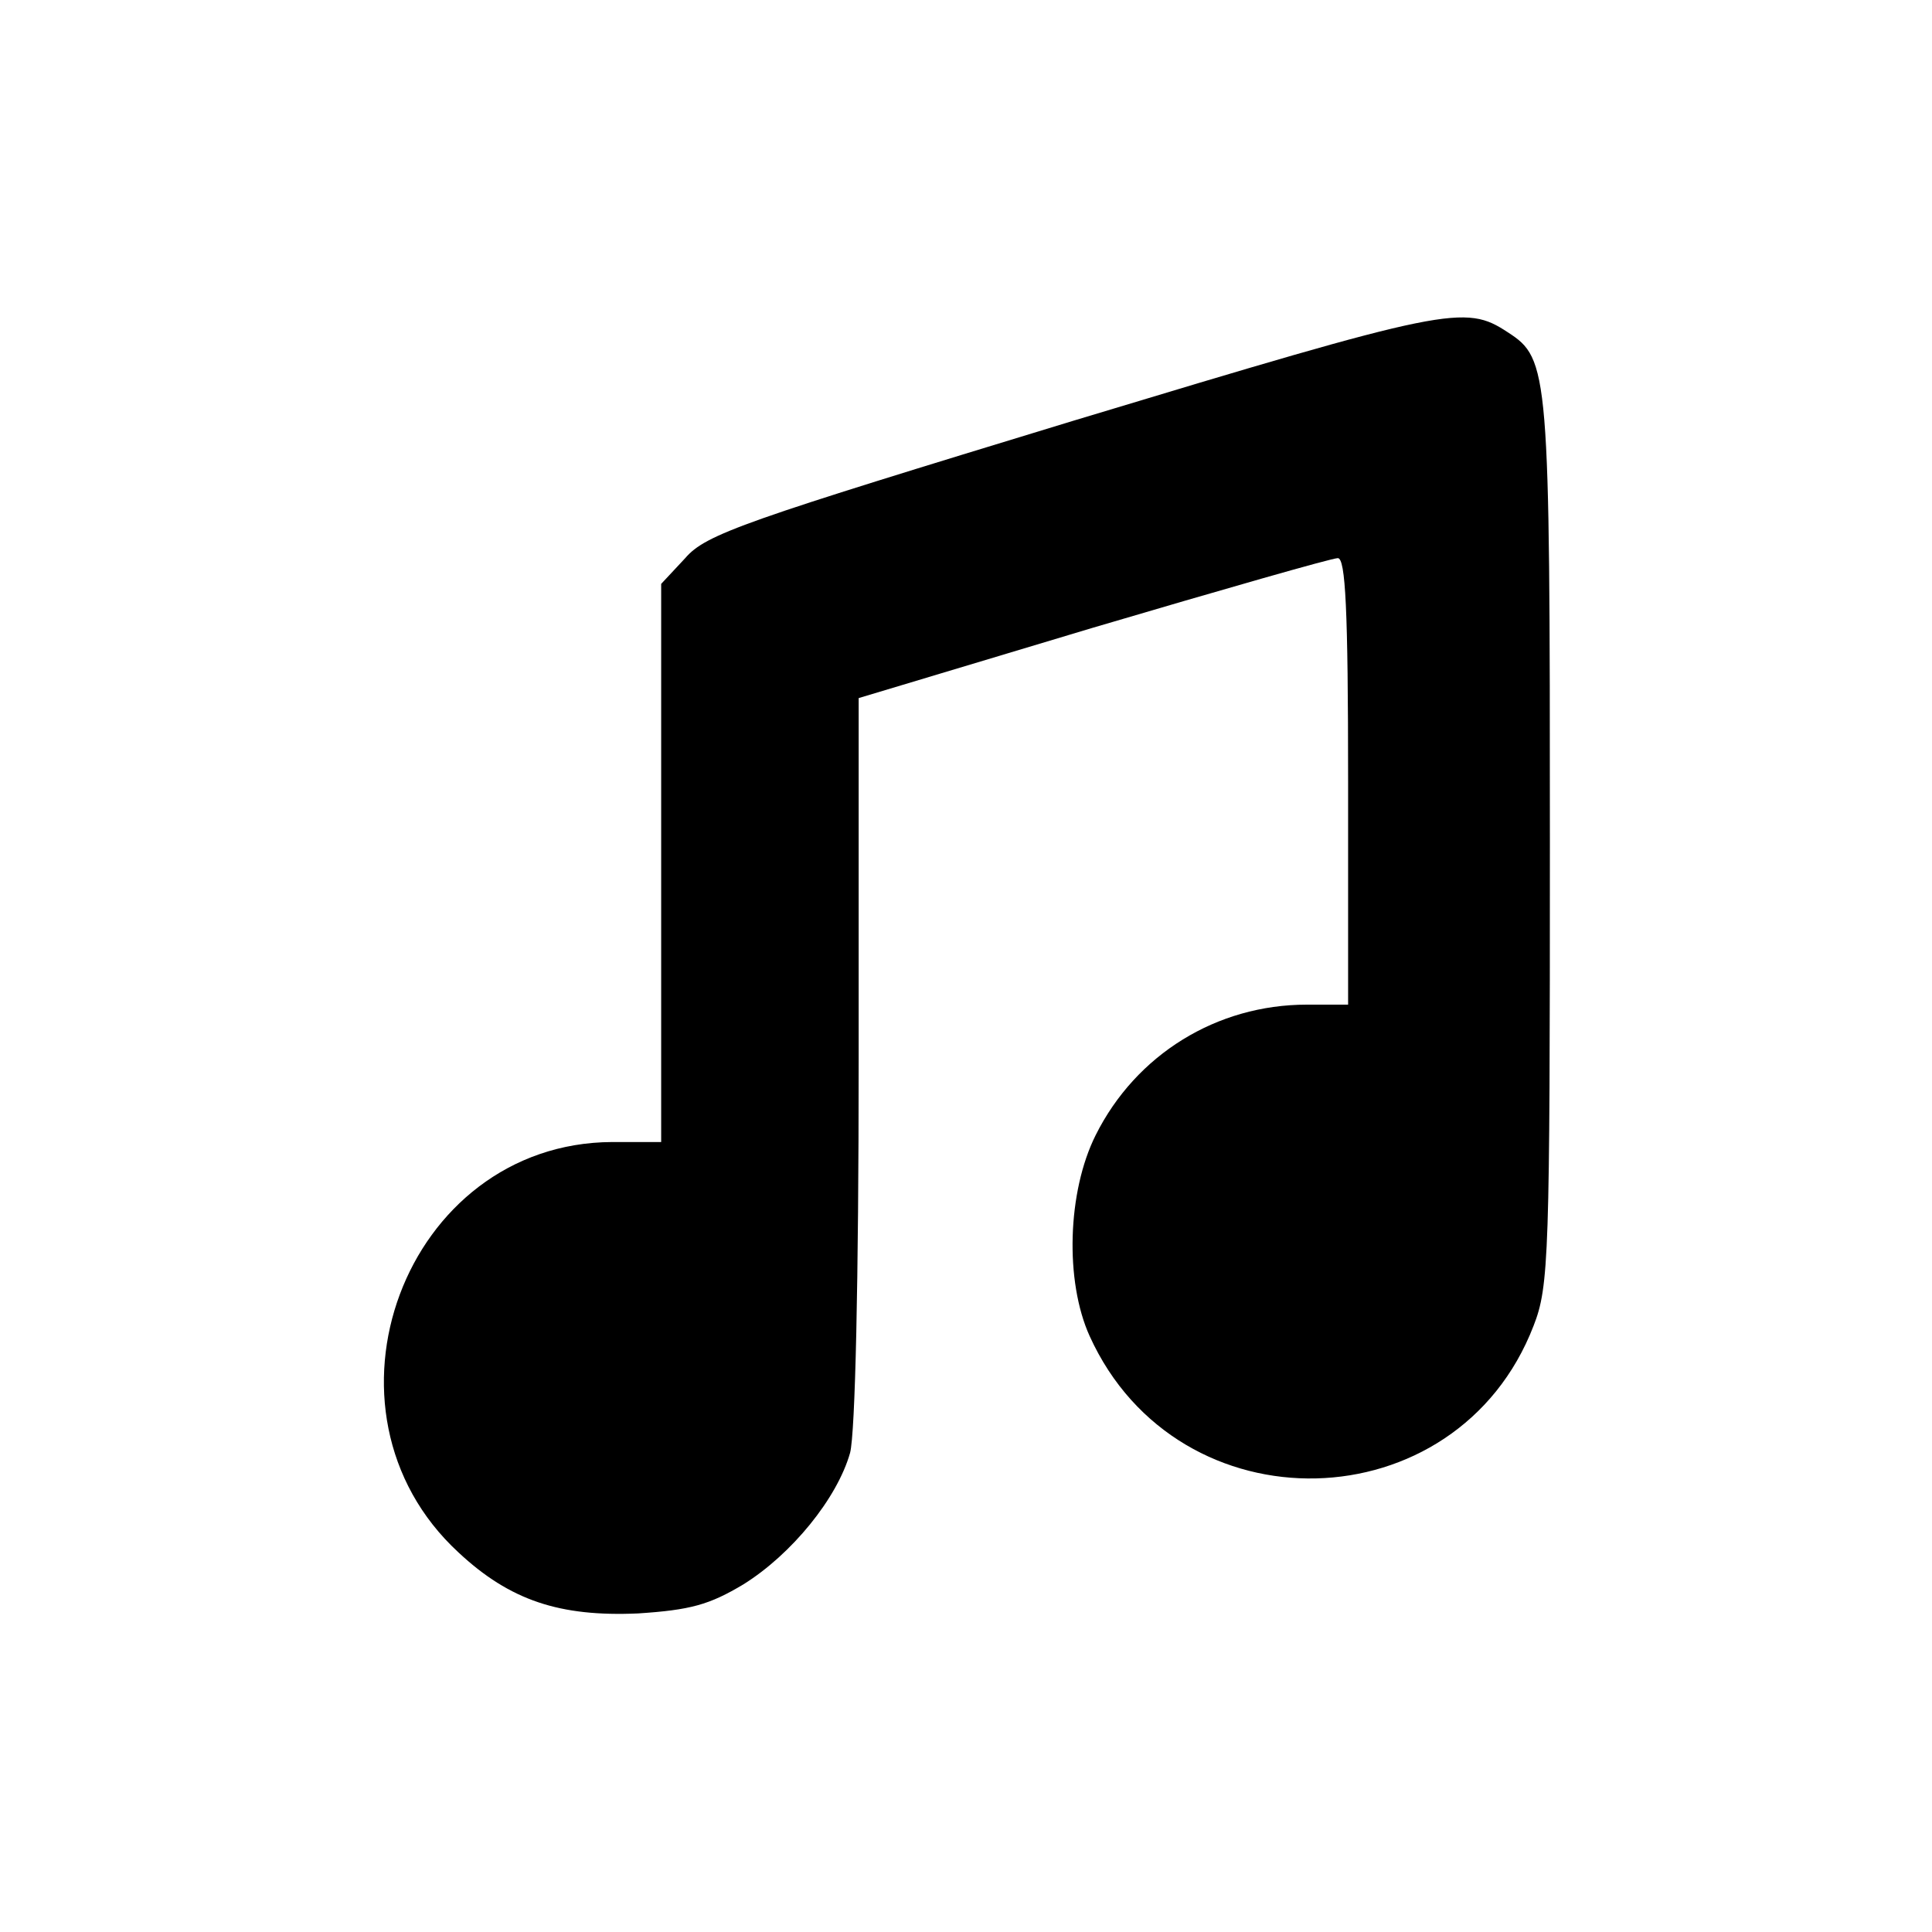
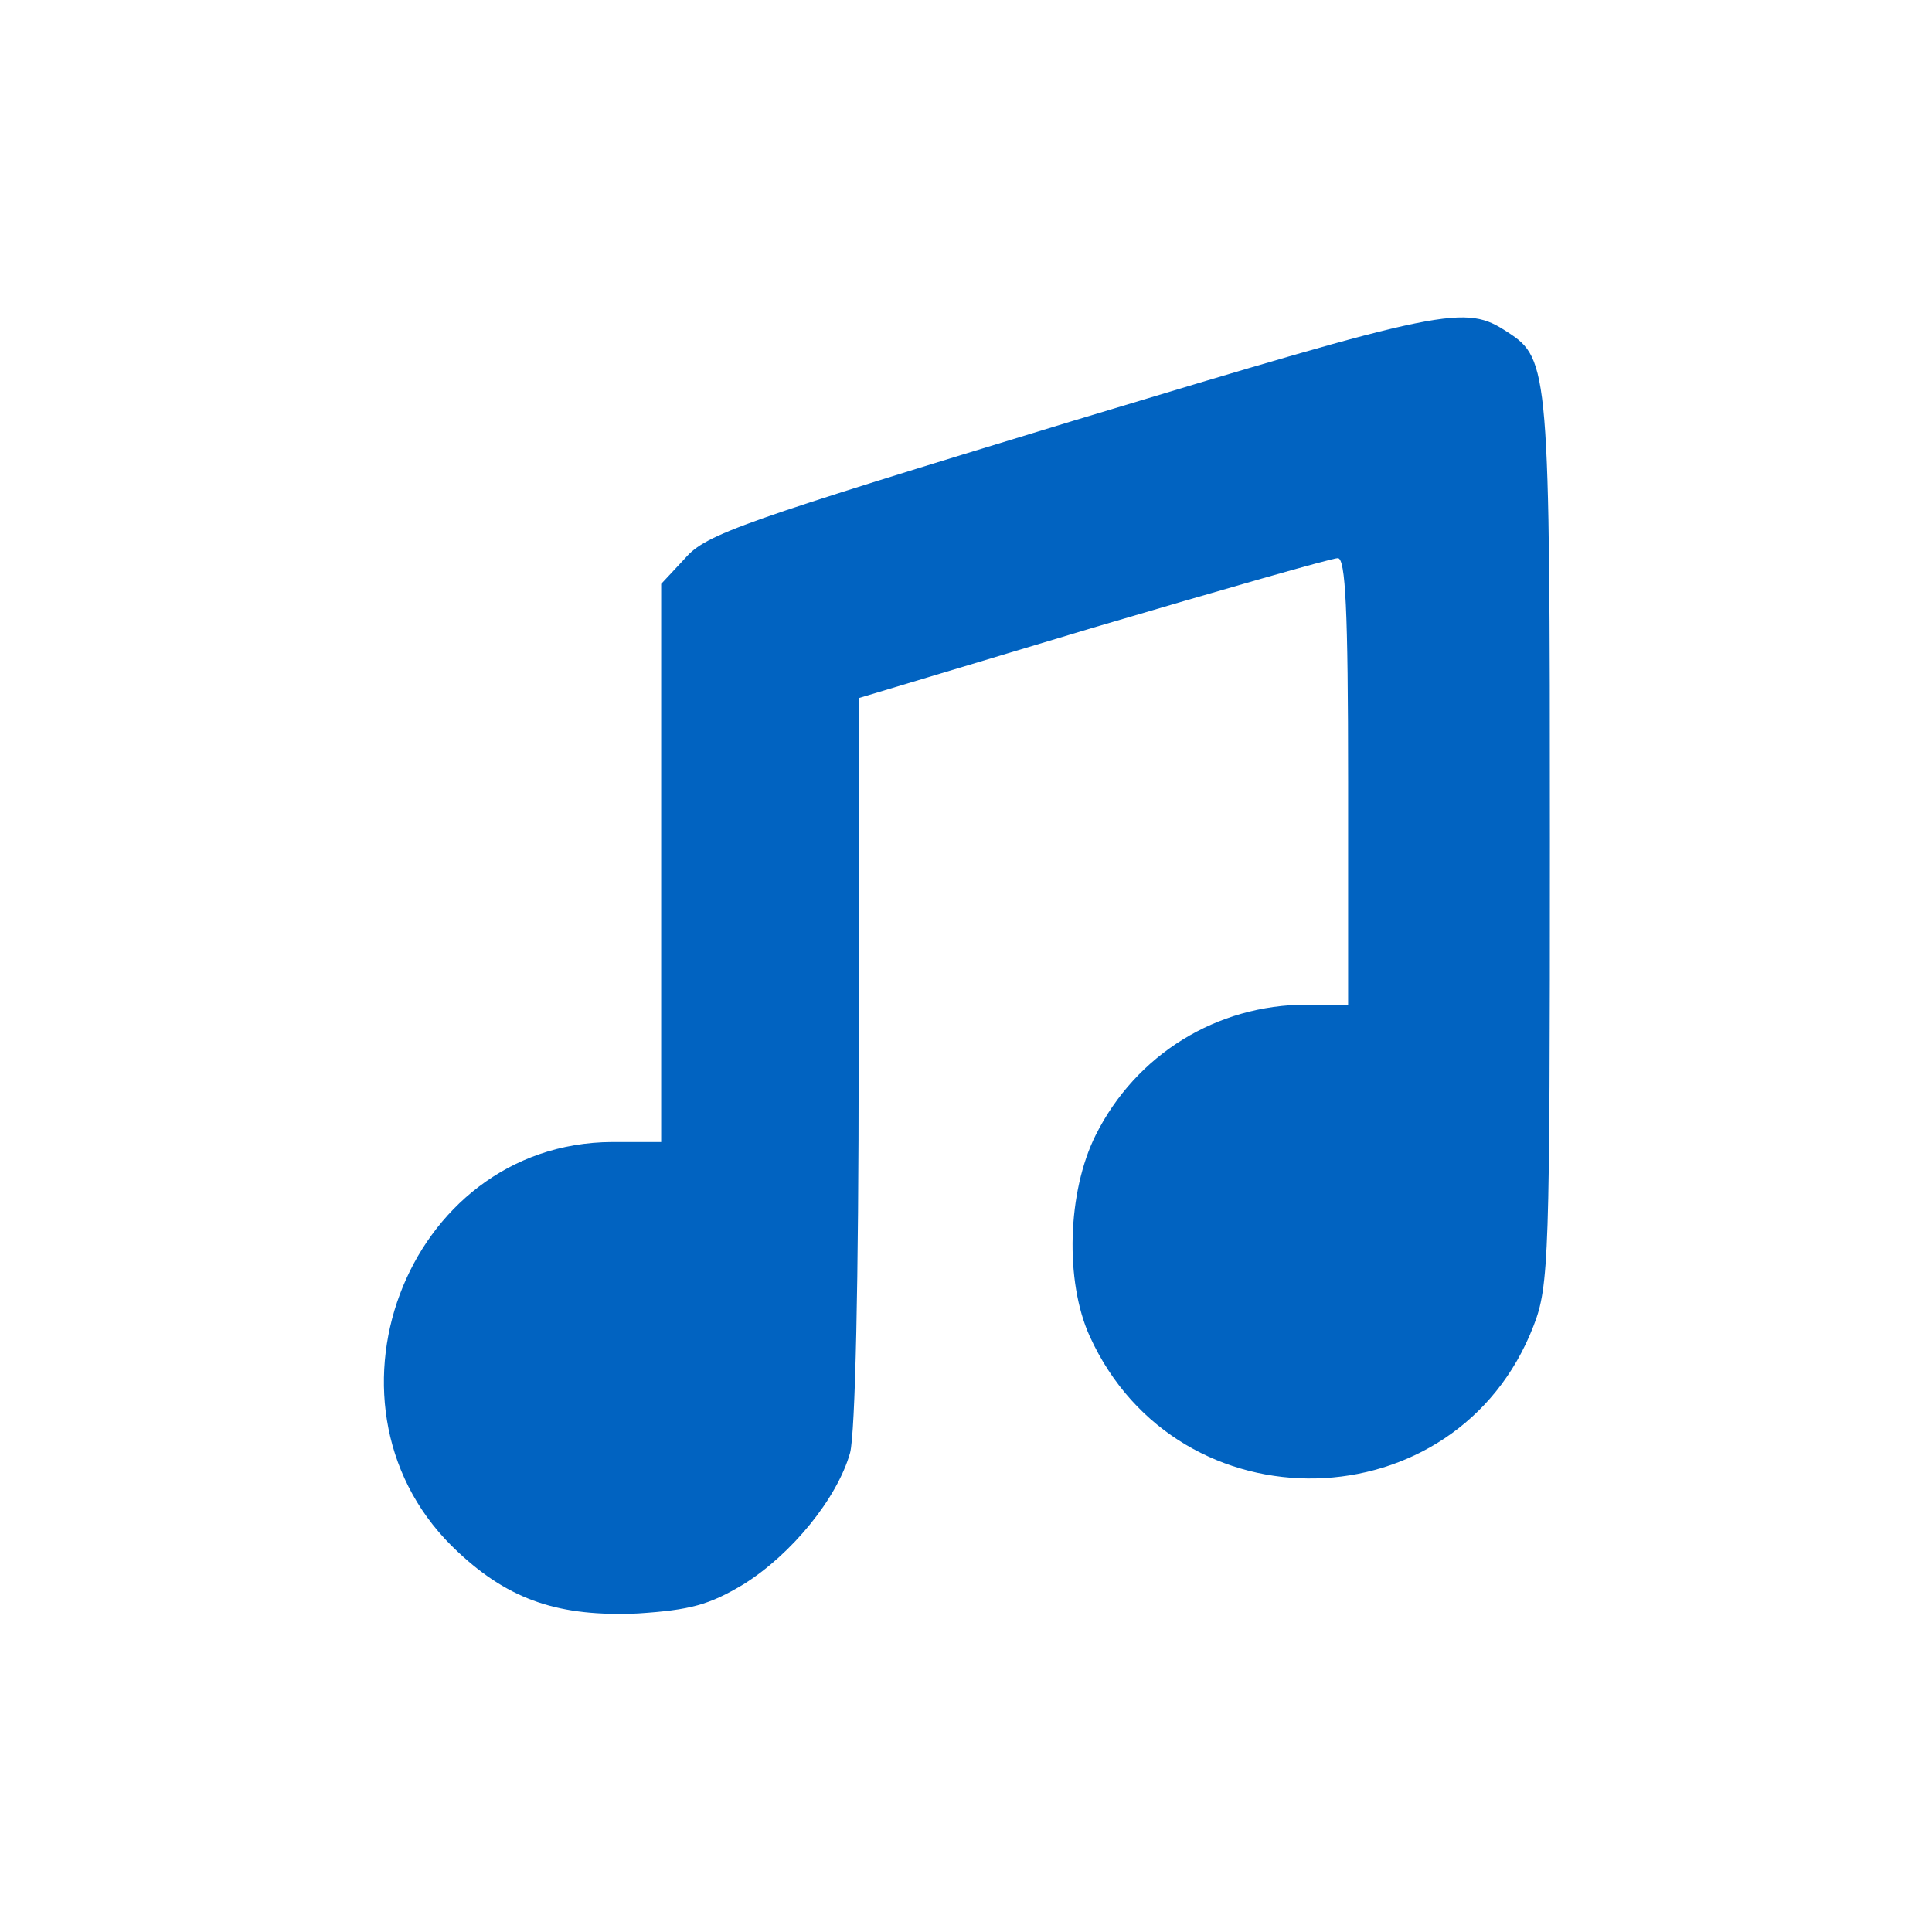
<svg xmlns="http://www.w3.org/2000/svg" version="1.0" width="225pt" height="225pt" viewBox="0 0 225 225" preserveAspectRatio="xMidYMid meet">
-   <g transform="translate(0,225) scale(0.1,-0.1)" fill="#000000" stroke="none">
+   <g transform="translate(0,225) scale(0.1,-0.1)" fill="#0163C1" stroke="none">
    <path d="M1250 1760 c-384 -117 -428 -132 -452 -160 l-28 -30 0 -325 0 -325 -57 0 c-242 -1 -358 -313 -179 -478 60 -56 118 -75 209 -71 61 4 83 10 123 34 56 35 109 100 124 153 6 23 10 199 10 458 l0 421 273 82 c149 44 278 81 285 81 9 0 12 -59 12 -260 l0 -260 -48 0 c-105 0 -199 -58 -246 -152 -33 -66 -36 -170 -7 -234 103 -227 428 -219 517 12 18 46 19 81 19 564 0 549 -1 562 -49 593 -50 33 -69 29 -506 -103z" />
  </g>
</svg>
